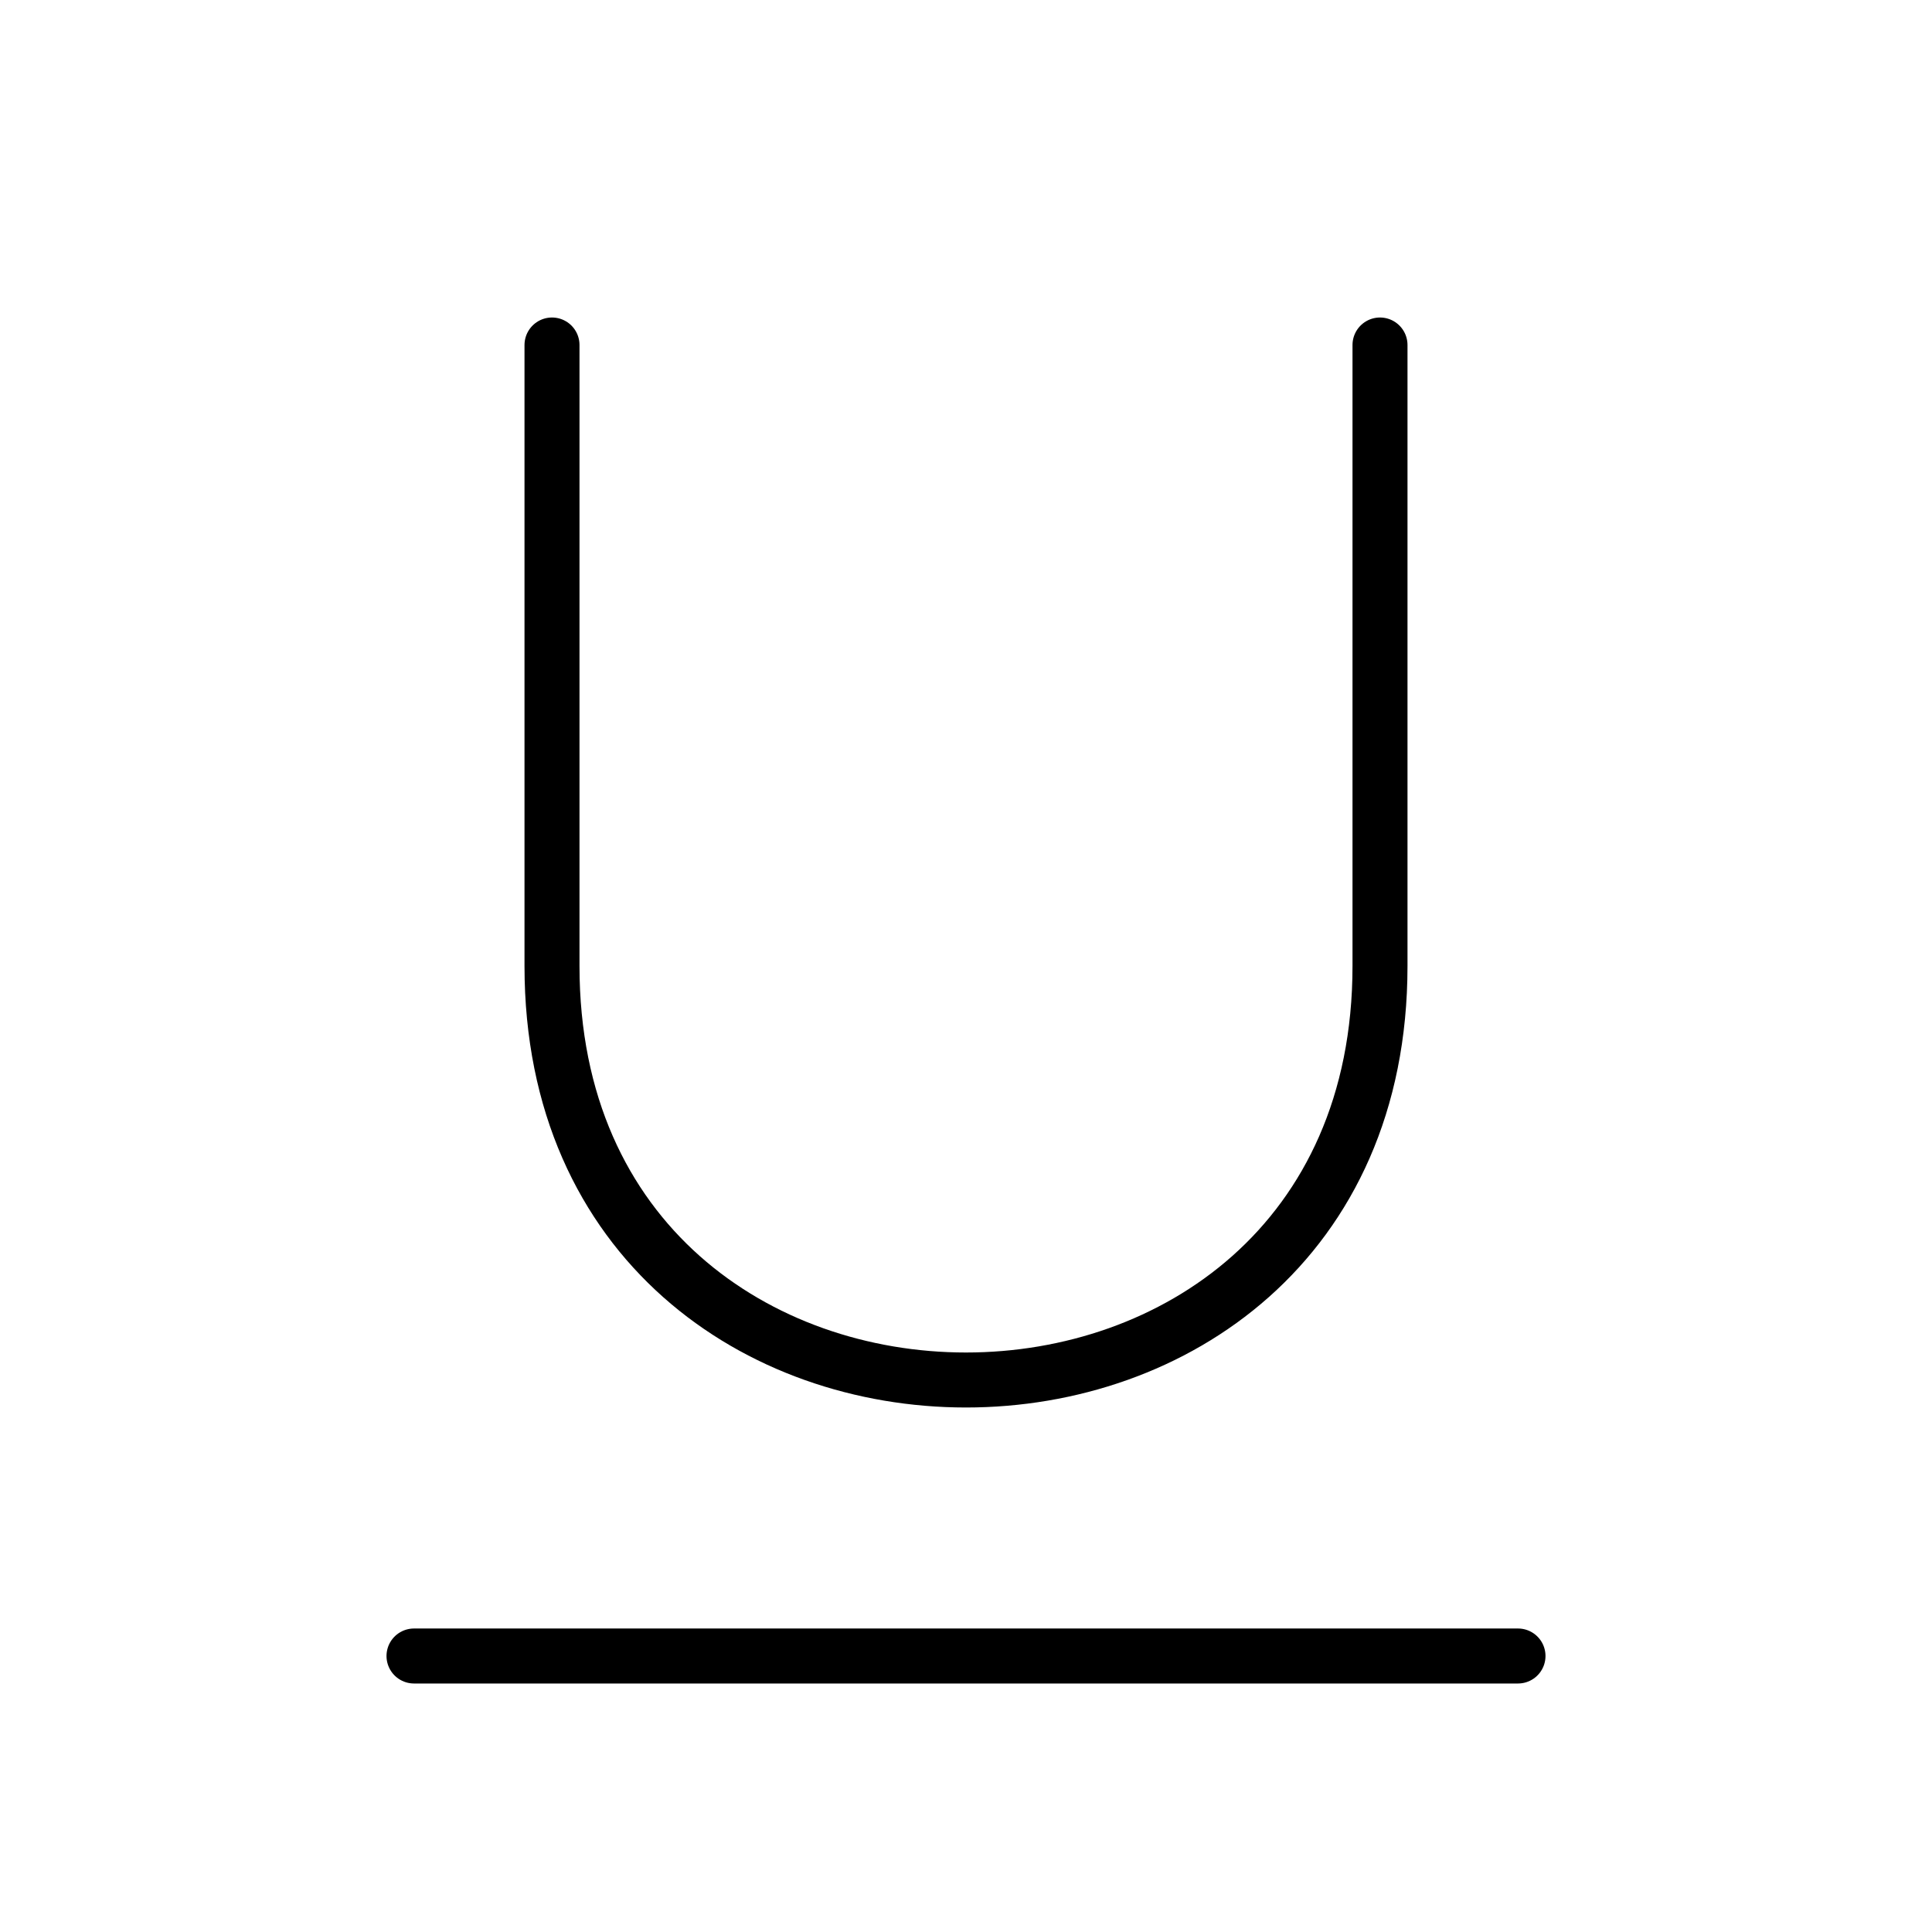
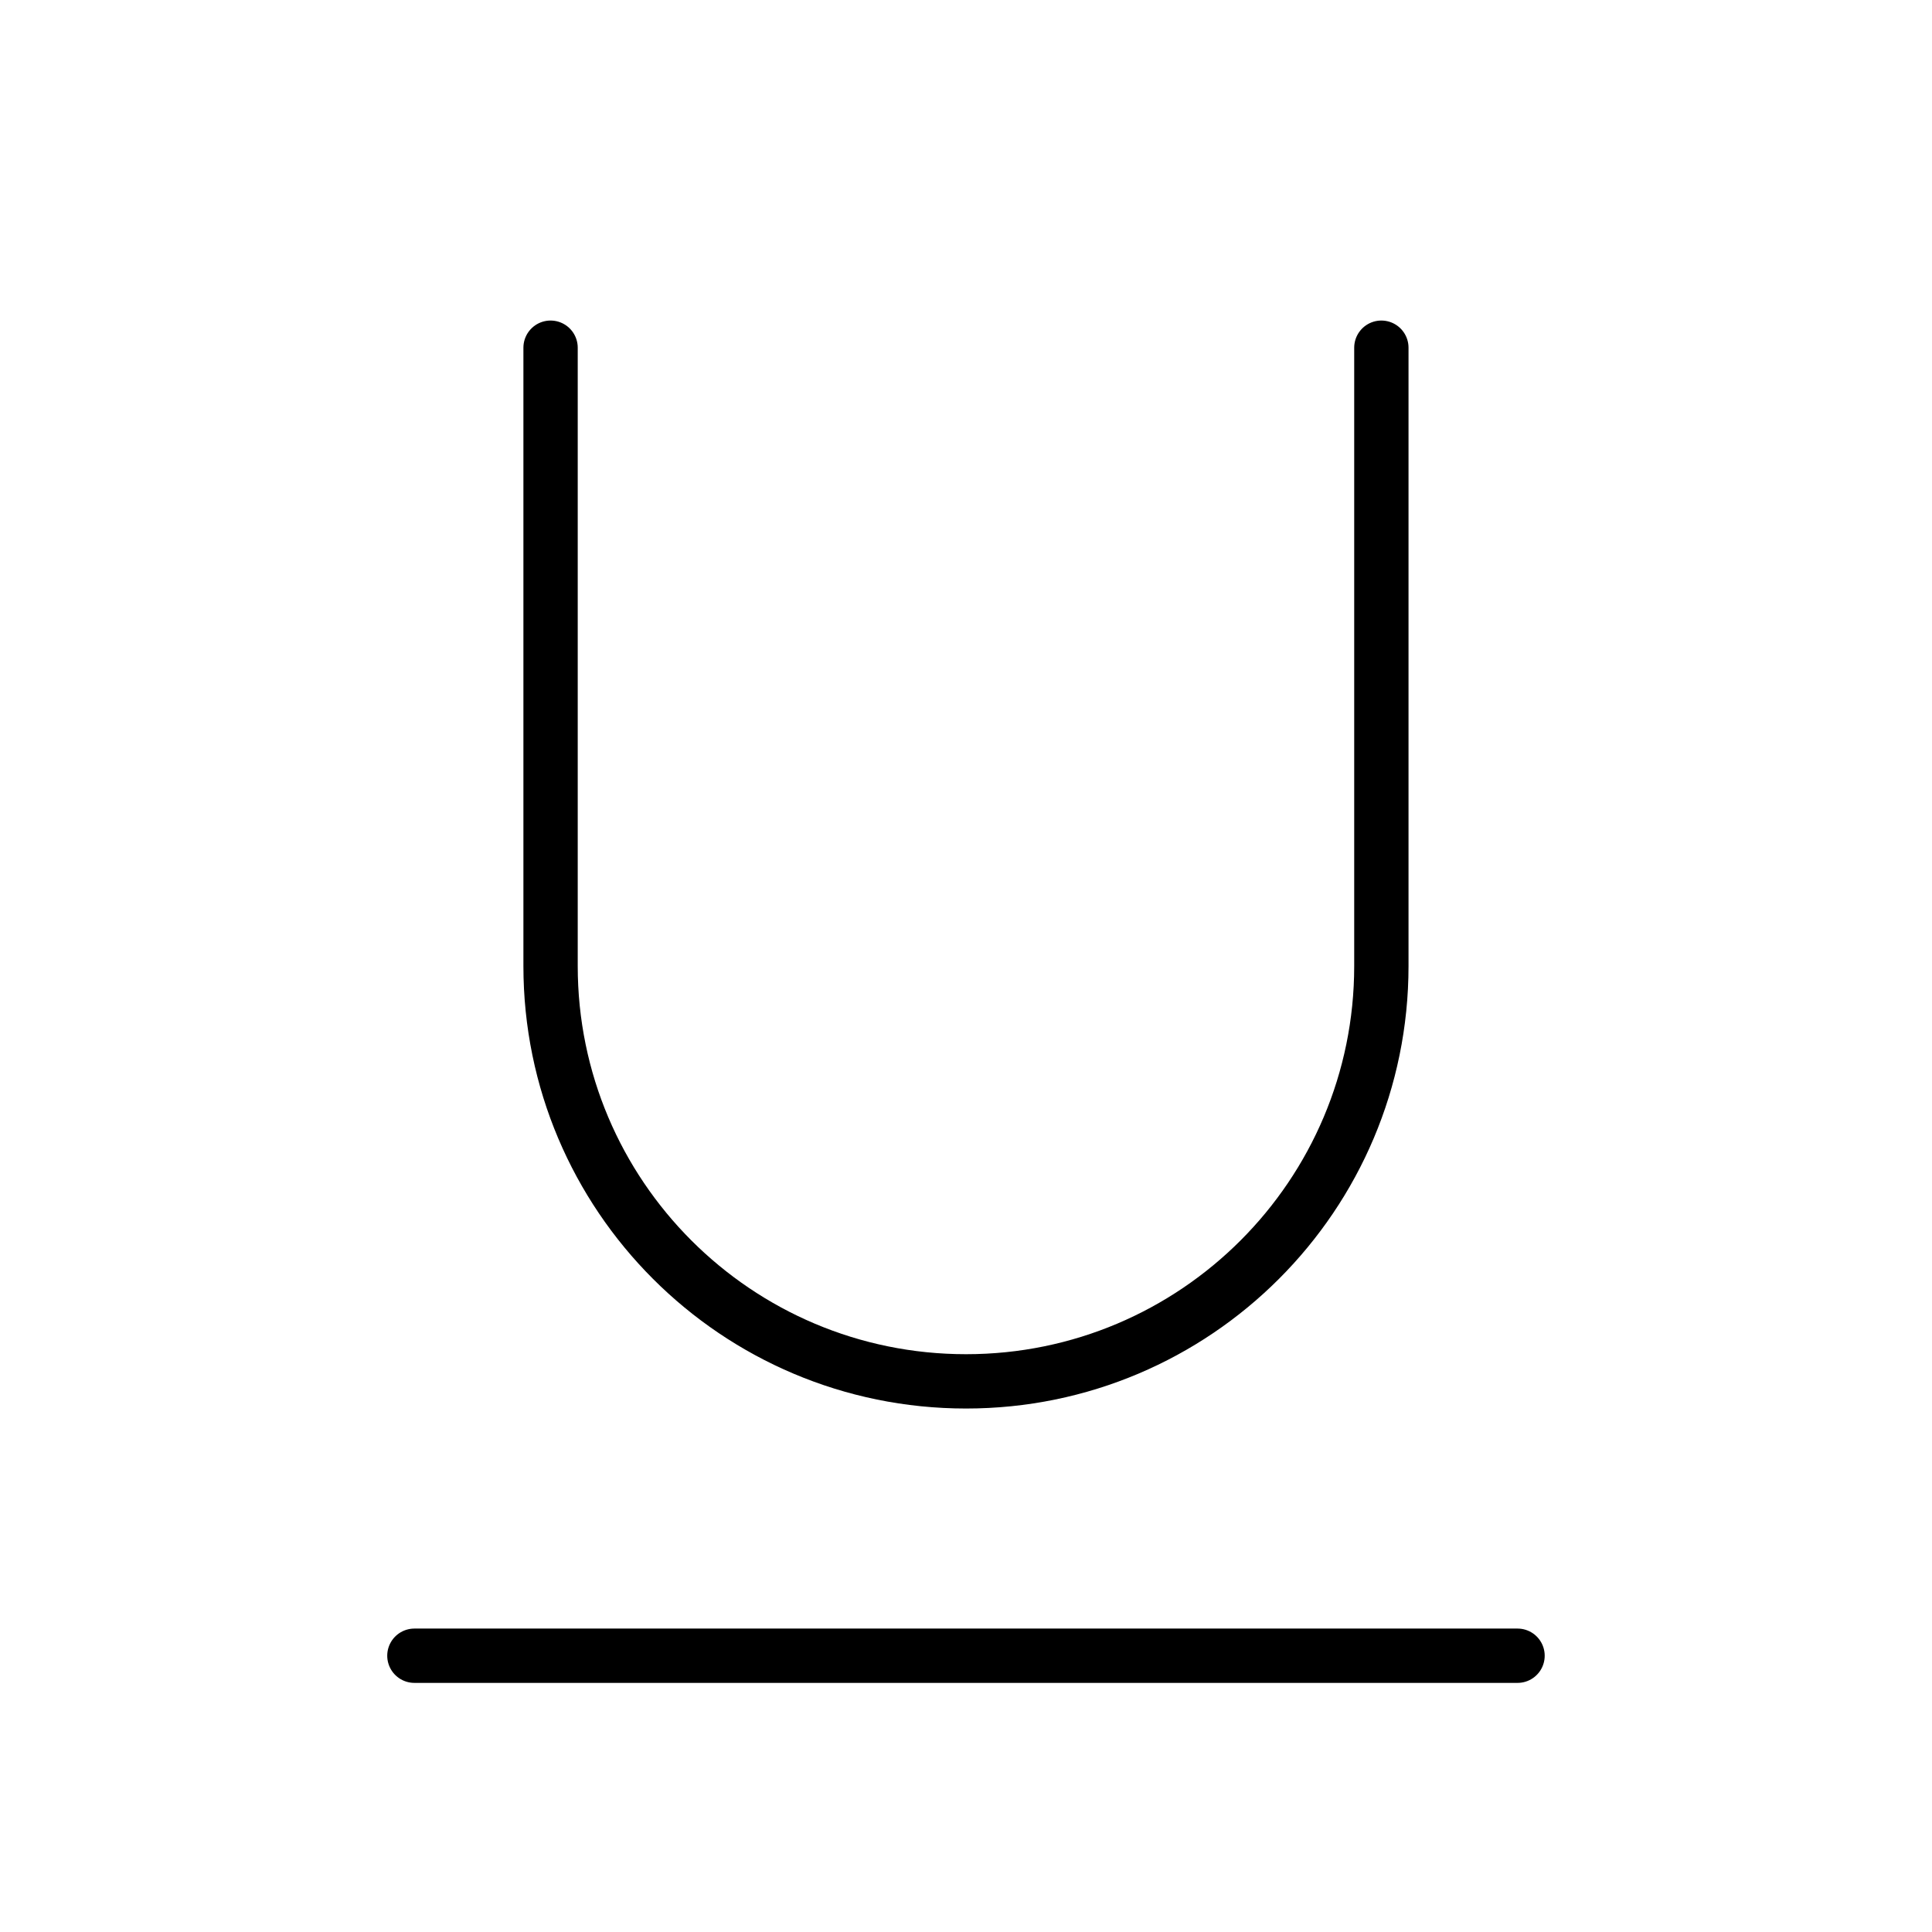
- <svg xmlns="http://www.w3.org/2000/svg" version="1.1" width="56.693pt" height="56.693pt" viewBox="0 0 56 56">
+ <svg xmlns="http://www.w3.org/2000/svg" version="1.1" width="56.693pt" height="56.693pt" viewBox="-72 -72 56.693 56.693">
  <g id="page1">
-     <path d="M16 10V28C16 36 22 40 28 40C34 40 40 36 40 28V10" stroke="#000" fill="none" stroke-width="1.594" stroke-linecap="round" stroke-linejoin="round" />
-     <path d="M12 48H44" stroke="#000" fill="none" stroke-width="1.594" stroke-linecap="round" stroke-linejoin="round" />
+     <path d="M-55.844-61.797V-43.652C-55.844-36.922-50.387-31.465-43.652-31.465C-36.922-31.465-31.465-36.922-31.465-43.652V-61.797" stroke="#000" fill="none" stroke-width="1.594" stroke-linecap="round" stroke-linejoin="round" />
+     <path d="M-59.84-23.414H-27.469" stroke="#000" fill="none" stroke-width="1.594" stroke-linecap="round" stroke-linejoin="round" />
  </g>
</svg>
